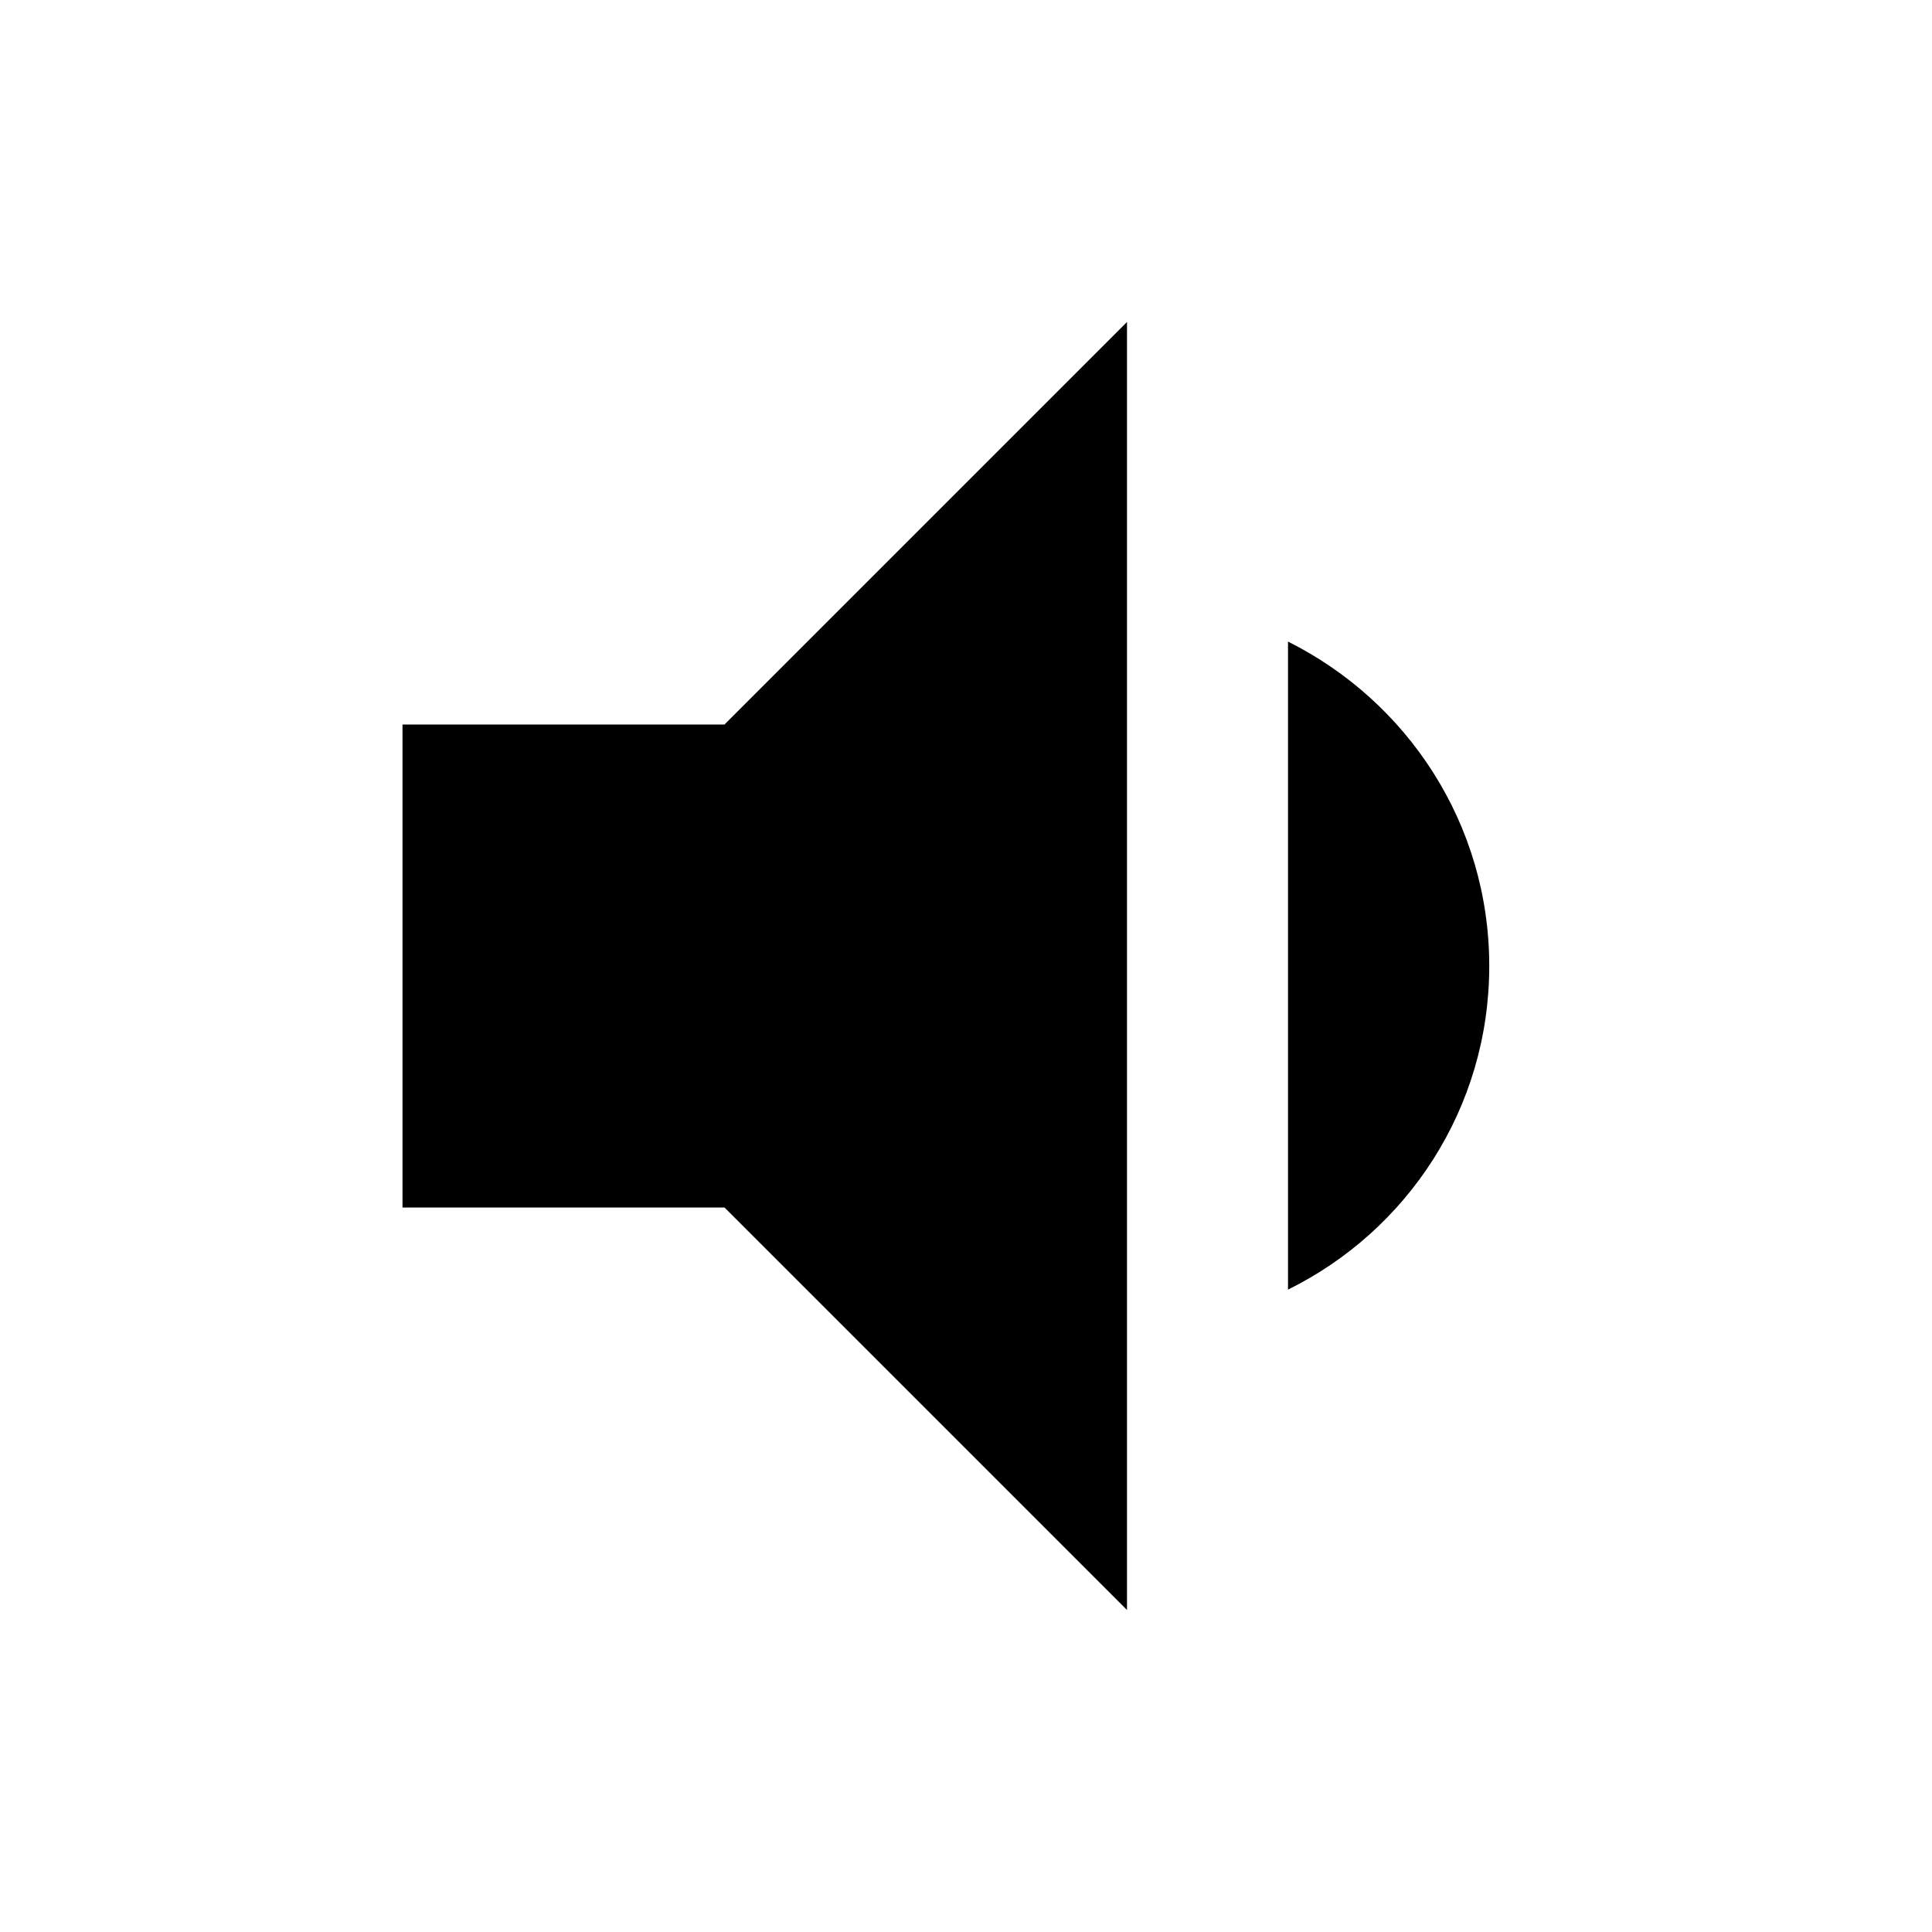
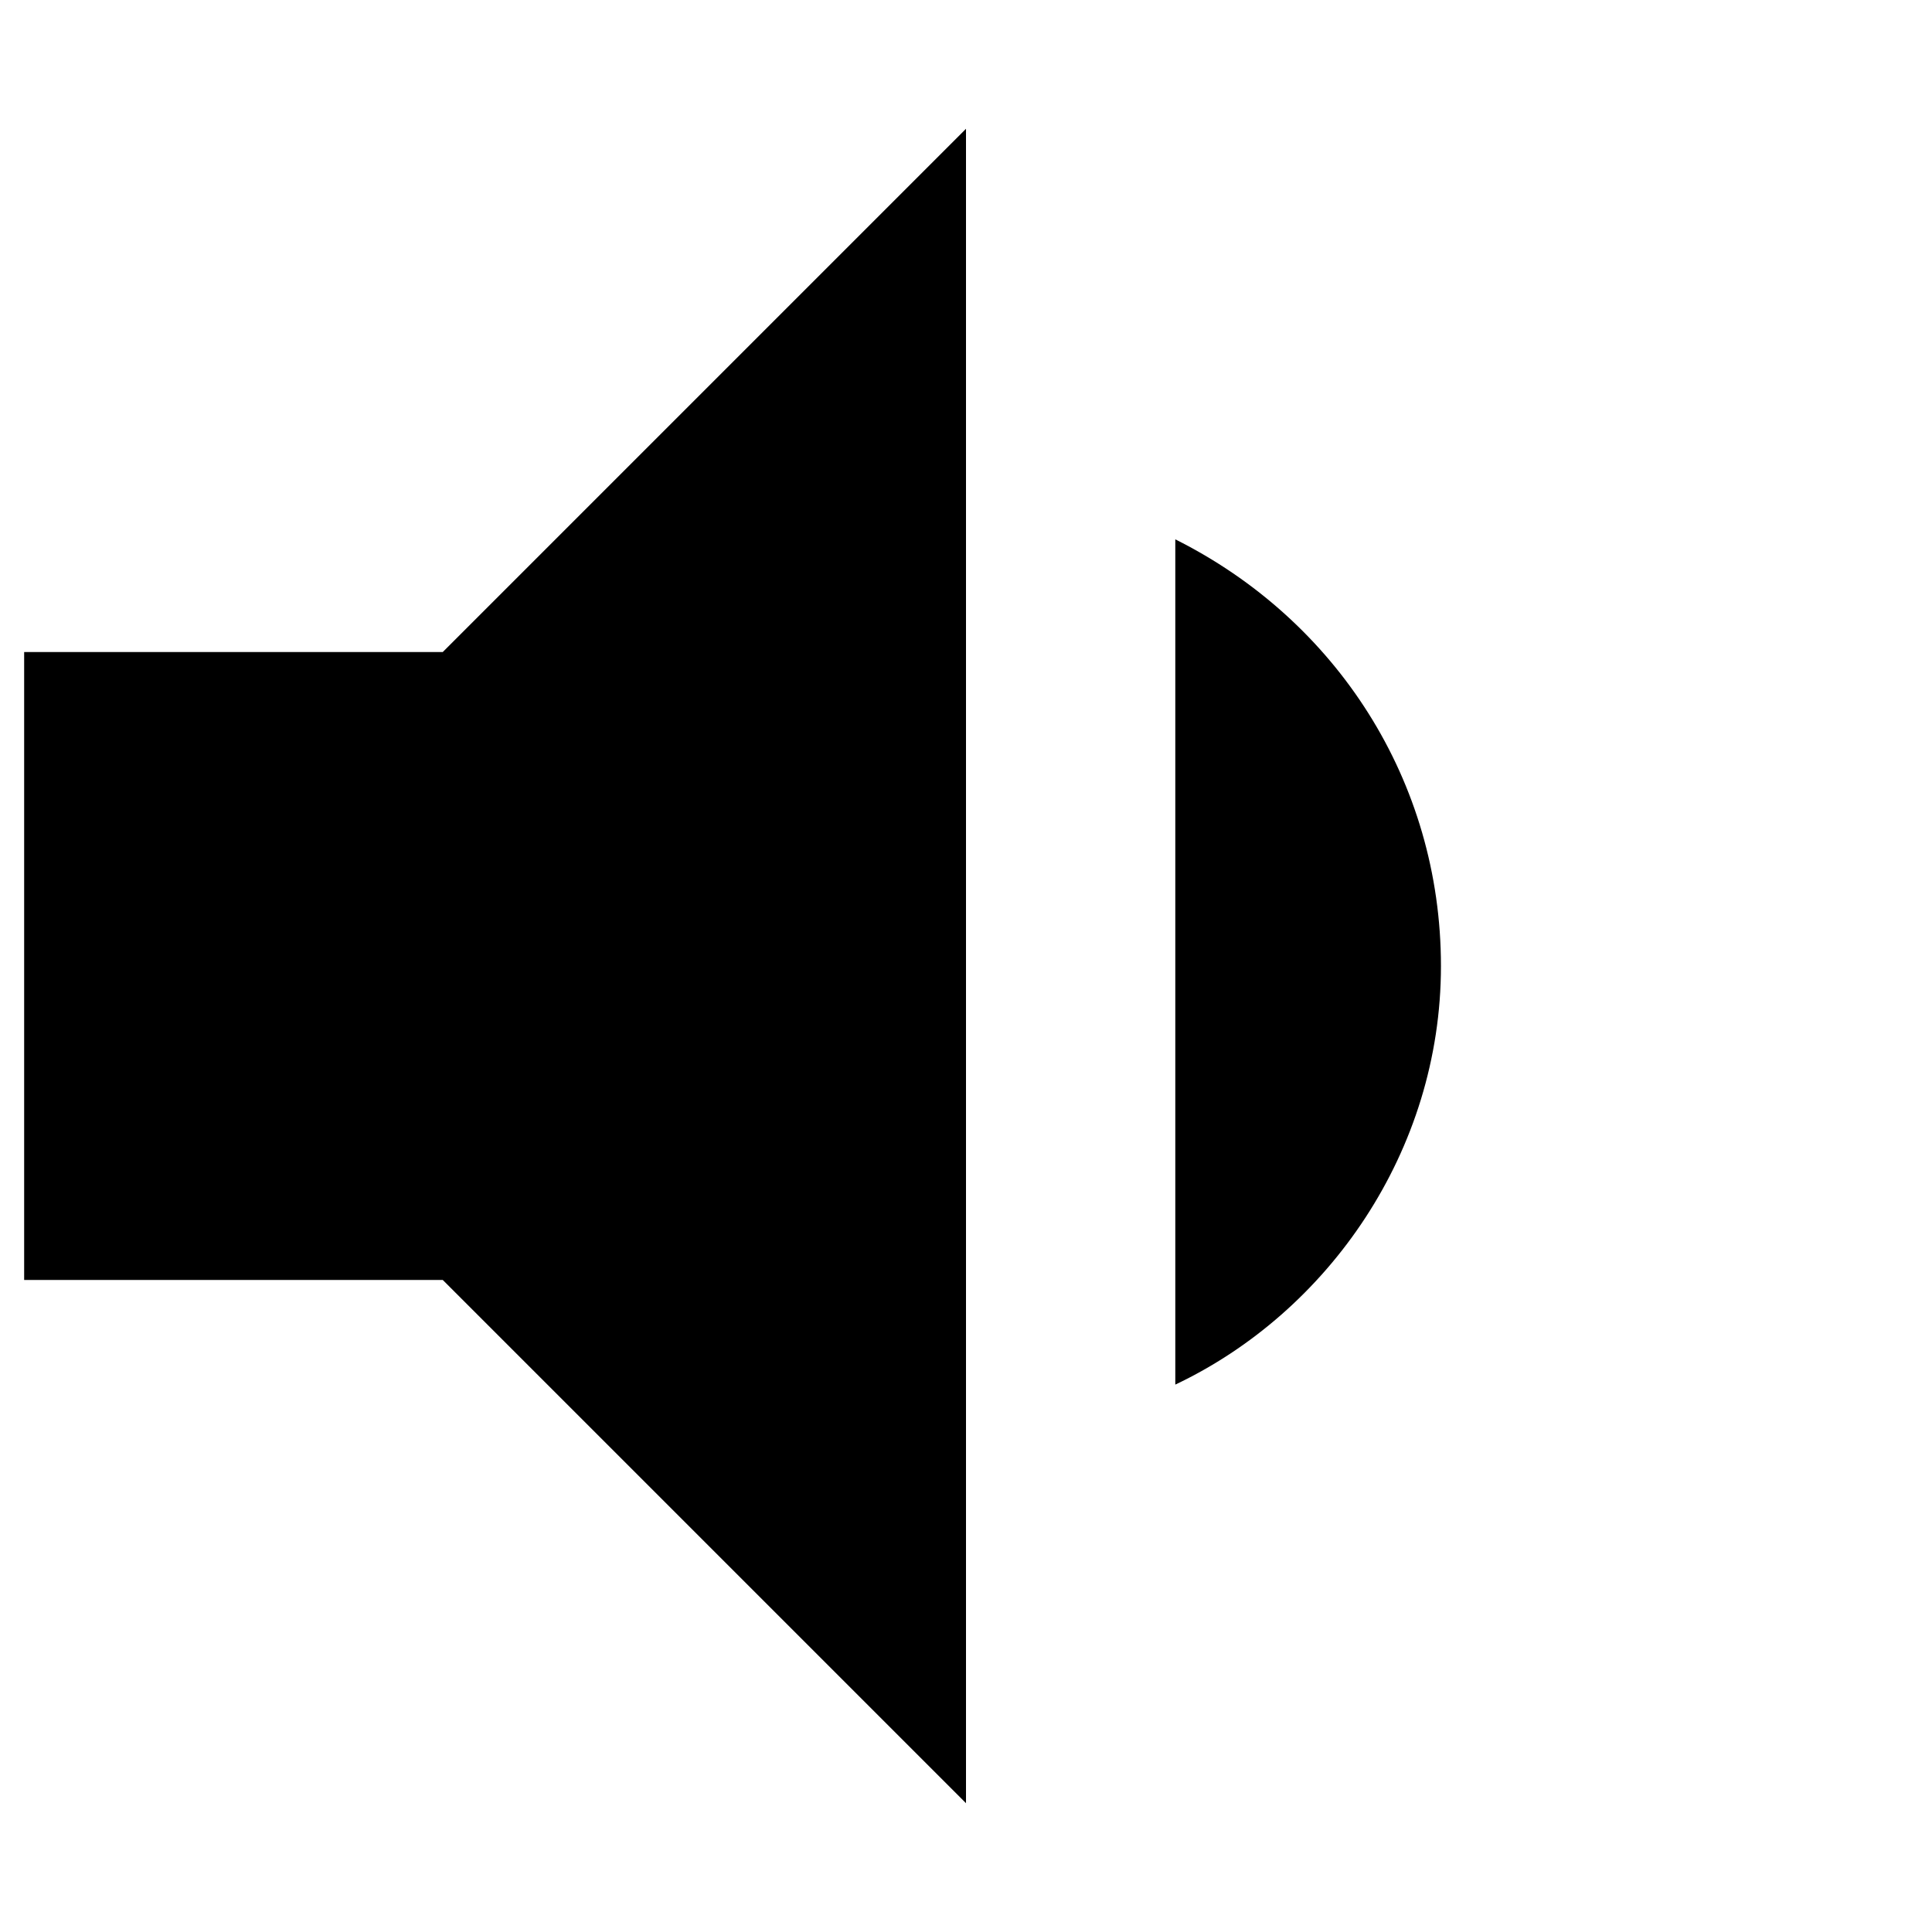
- <svg xmlns="http://www.w3.org/2000/svg" height="24px" viewBox="0 0 24 24" width="24px" fill="#000000">
-   <path d="M0 0h24v24H0z" fill="none" />
-   <path d="M18.5 12c0-1.77-1.02-3.29-2.5-4.03v8.05c1.48-.73 2.5-2.25 2.5-4.02zM5 9v6h4l5 5V4L9 9H5z" />
+ <svg xmlns="http://www.w3.org/2000/svg" version="1.1" id="Layer_1" x="0px" y="0px" viewBox="0 0 24 24" style="enable-background:new 0 0 24 24;" xml:space="preserve">
+   <path d="M0.3,8.1v7.8h5.2l6.5,6.5V1.6L5.5,8.1H0.3z M17.9,12c0-2.3-1.3-4.3-3.3-5.3v10.5C16.5,16.3,17.9,14.3,17.9,12z" />
</svg>
